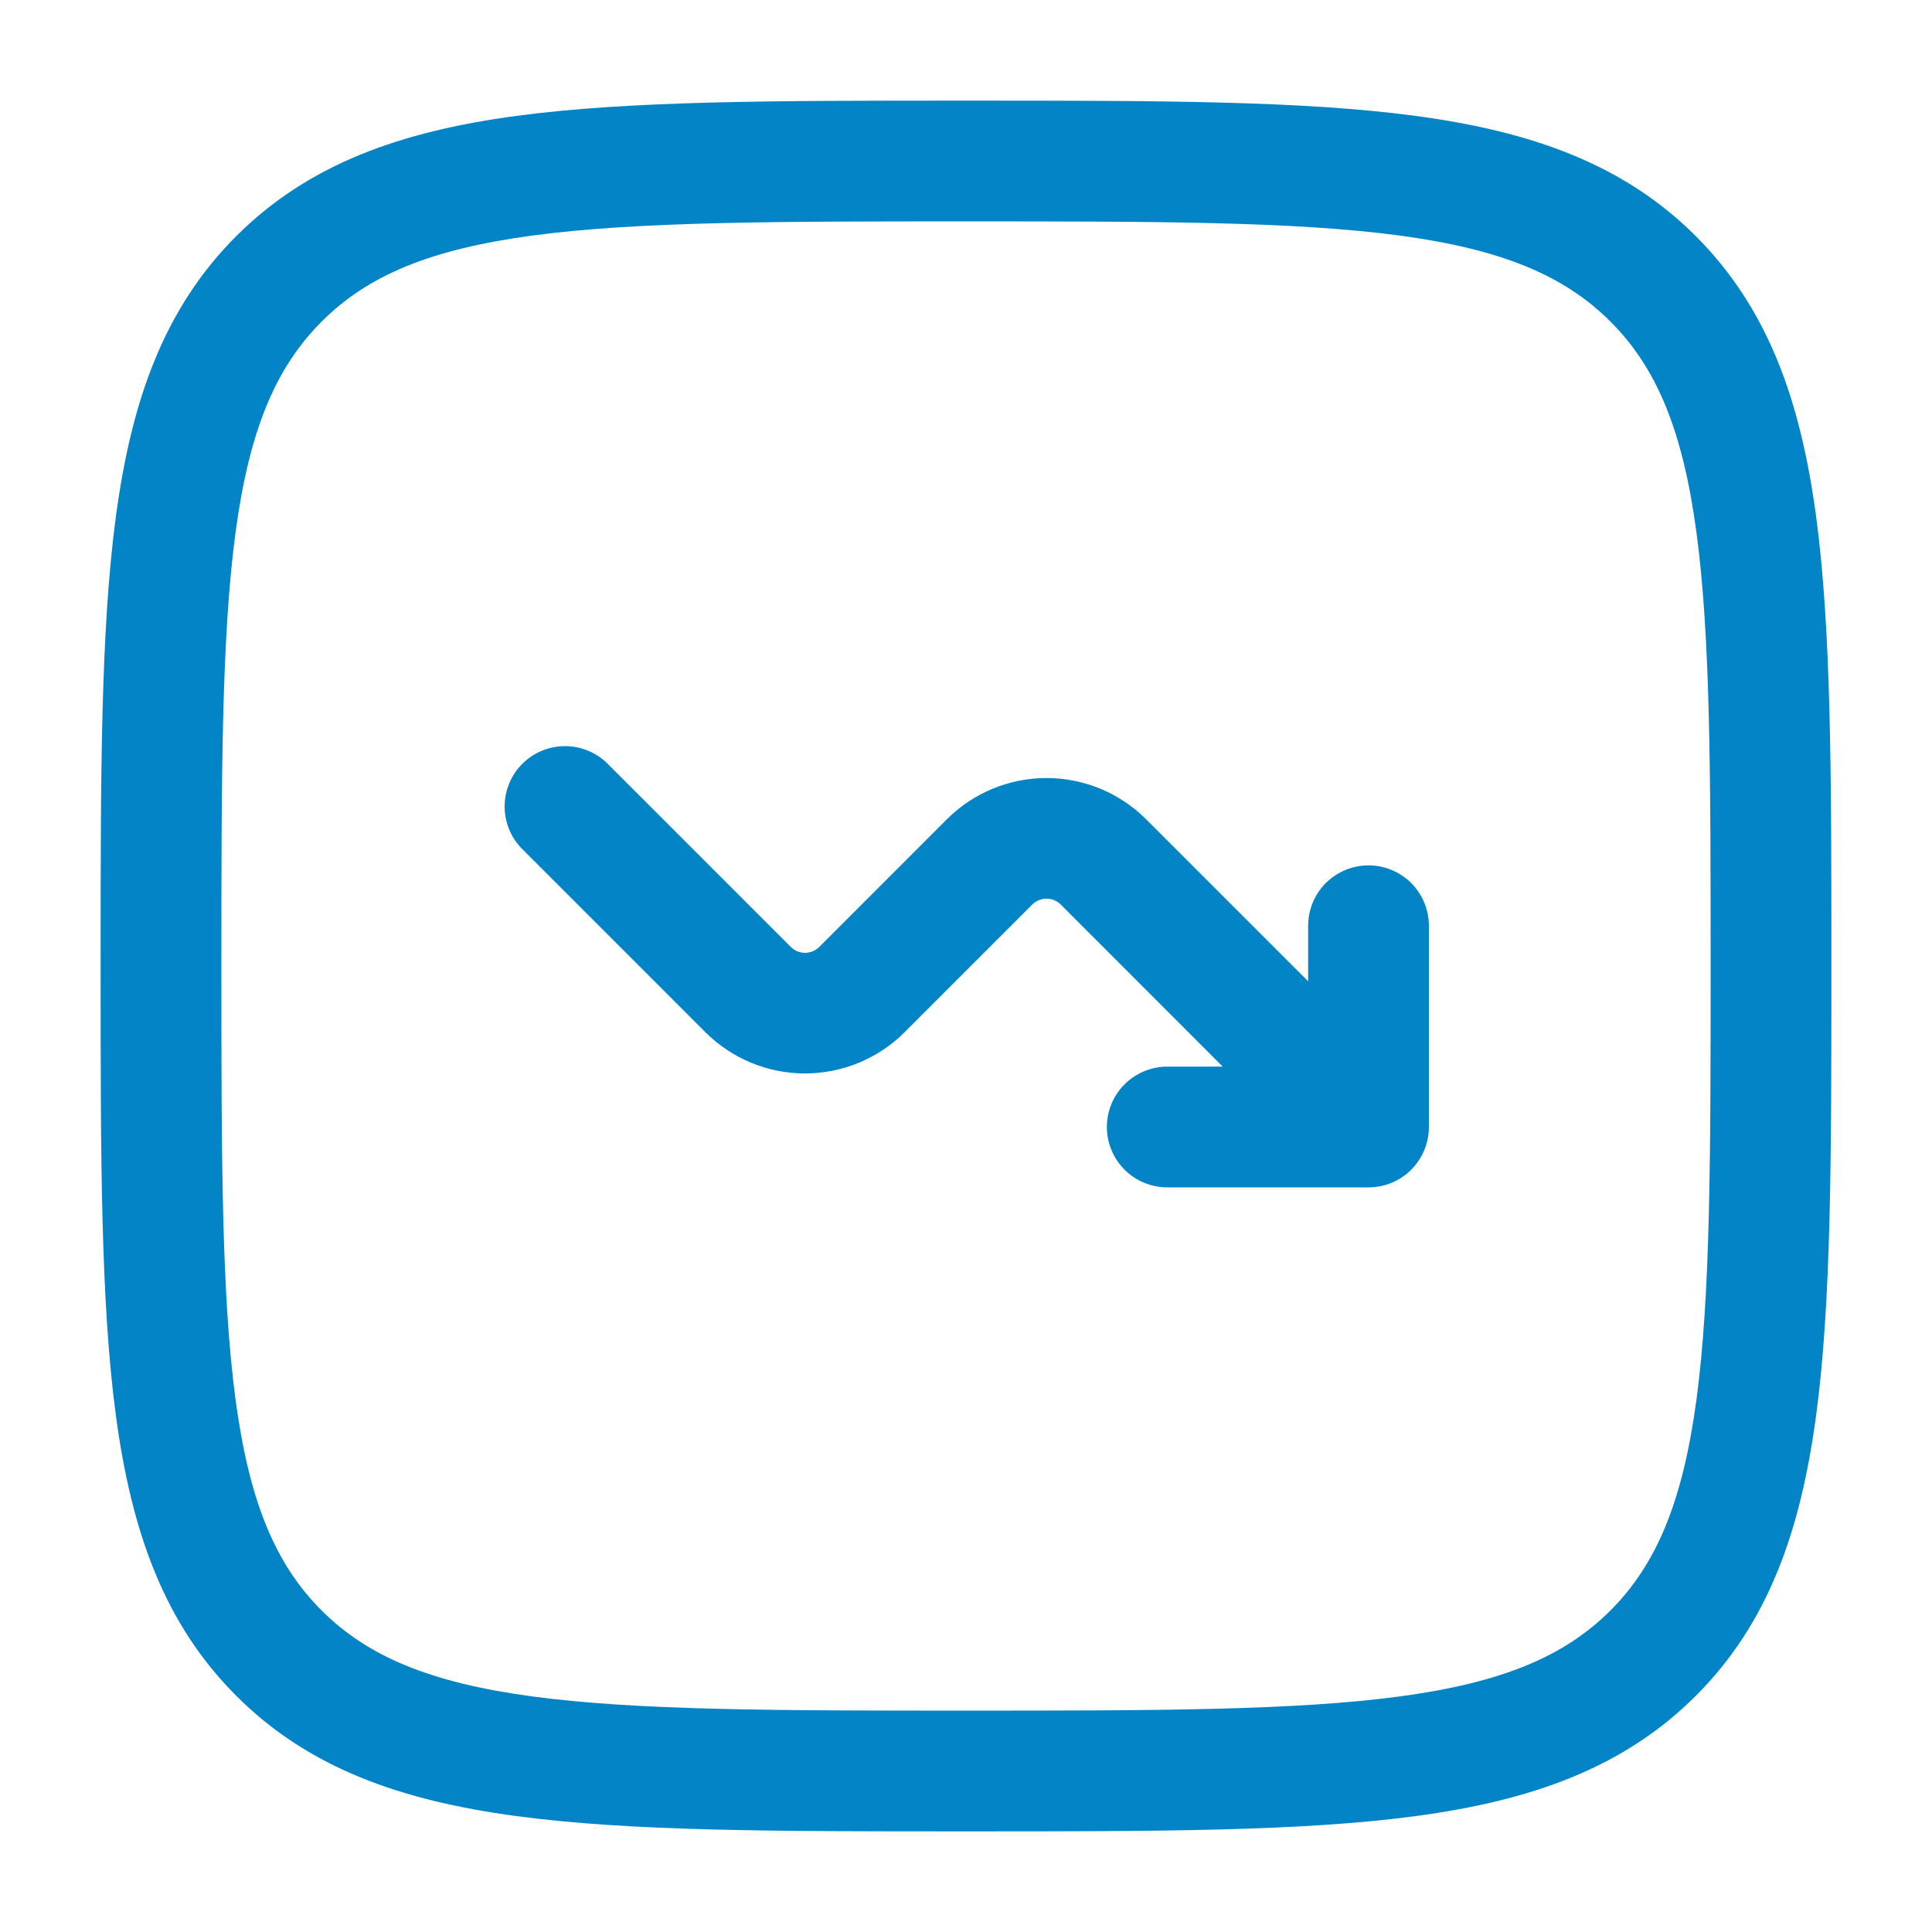
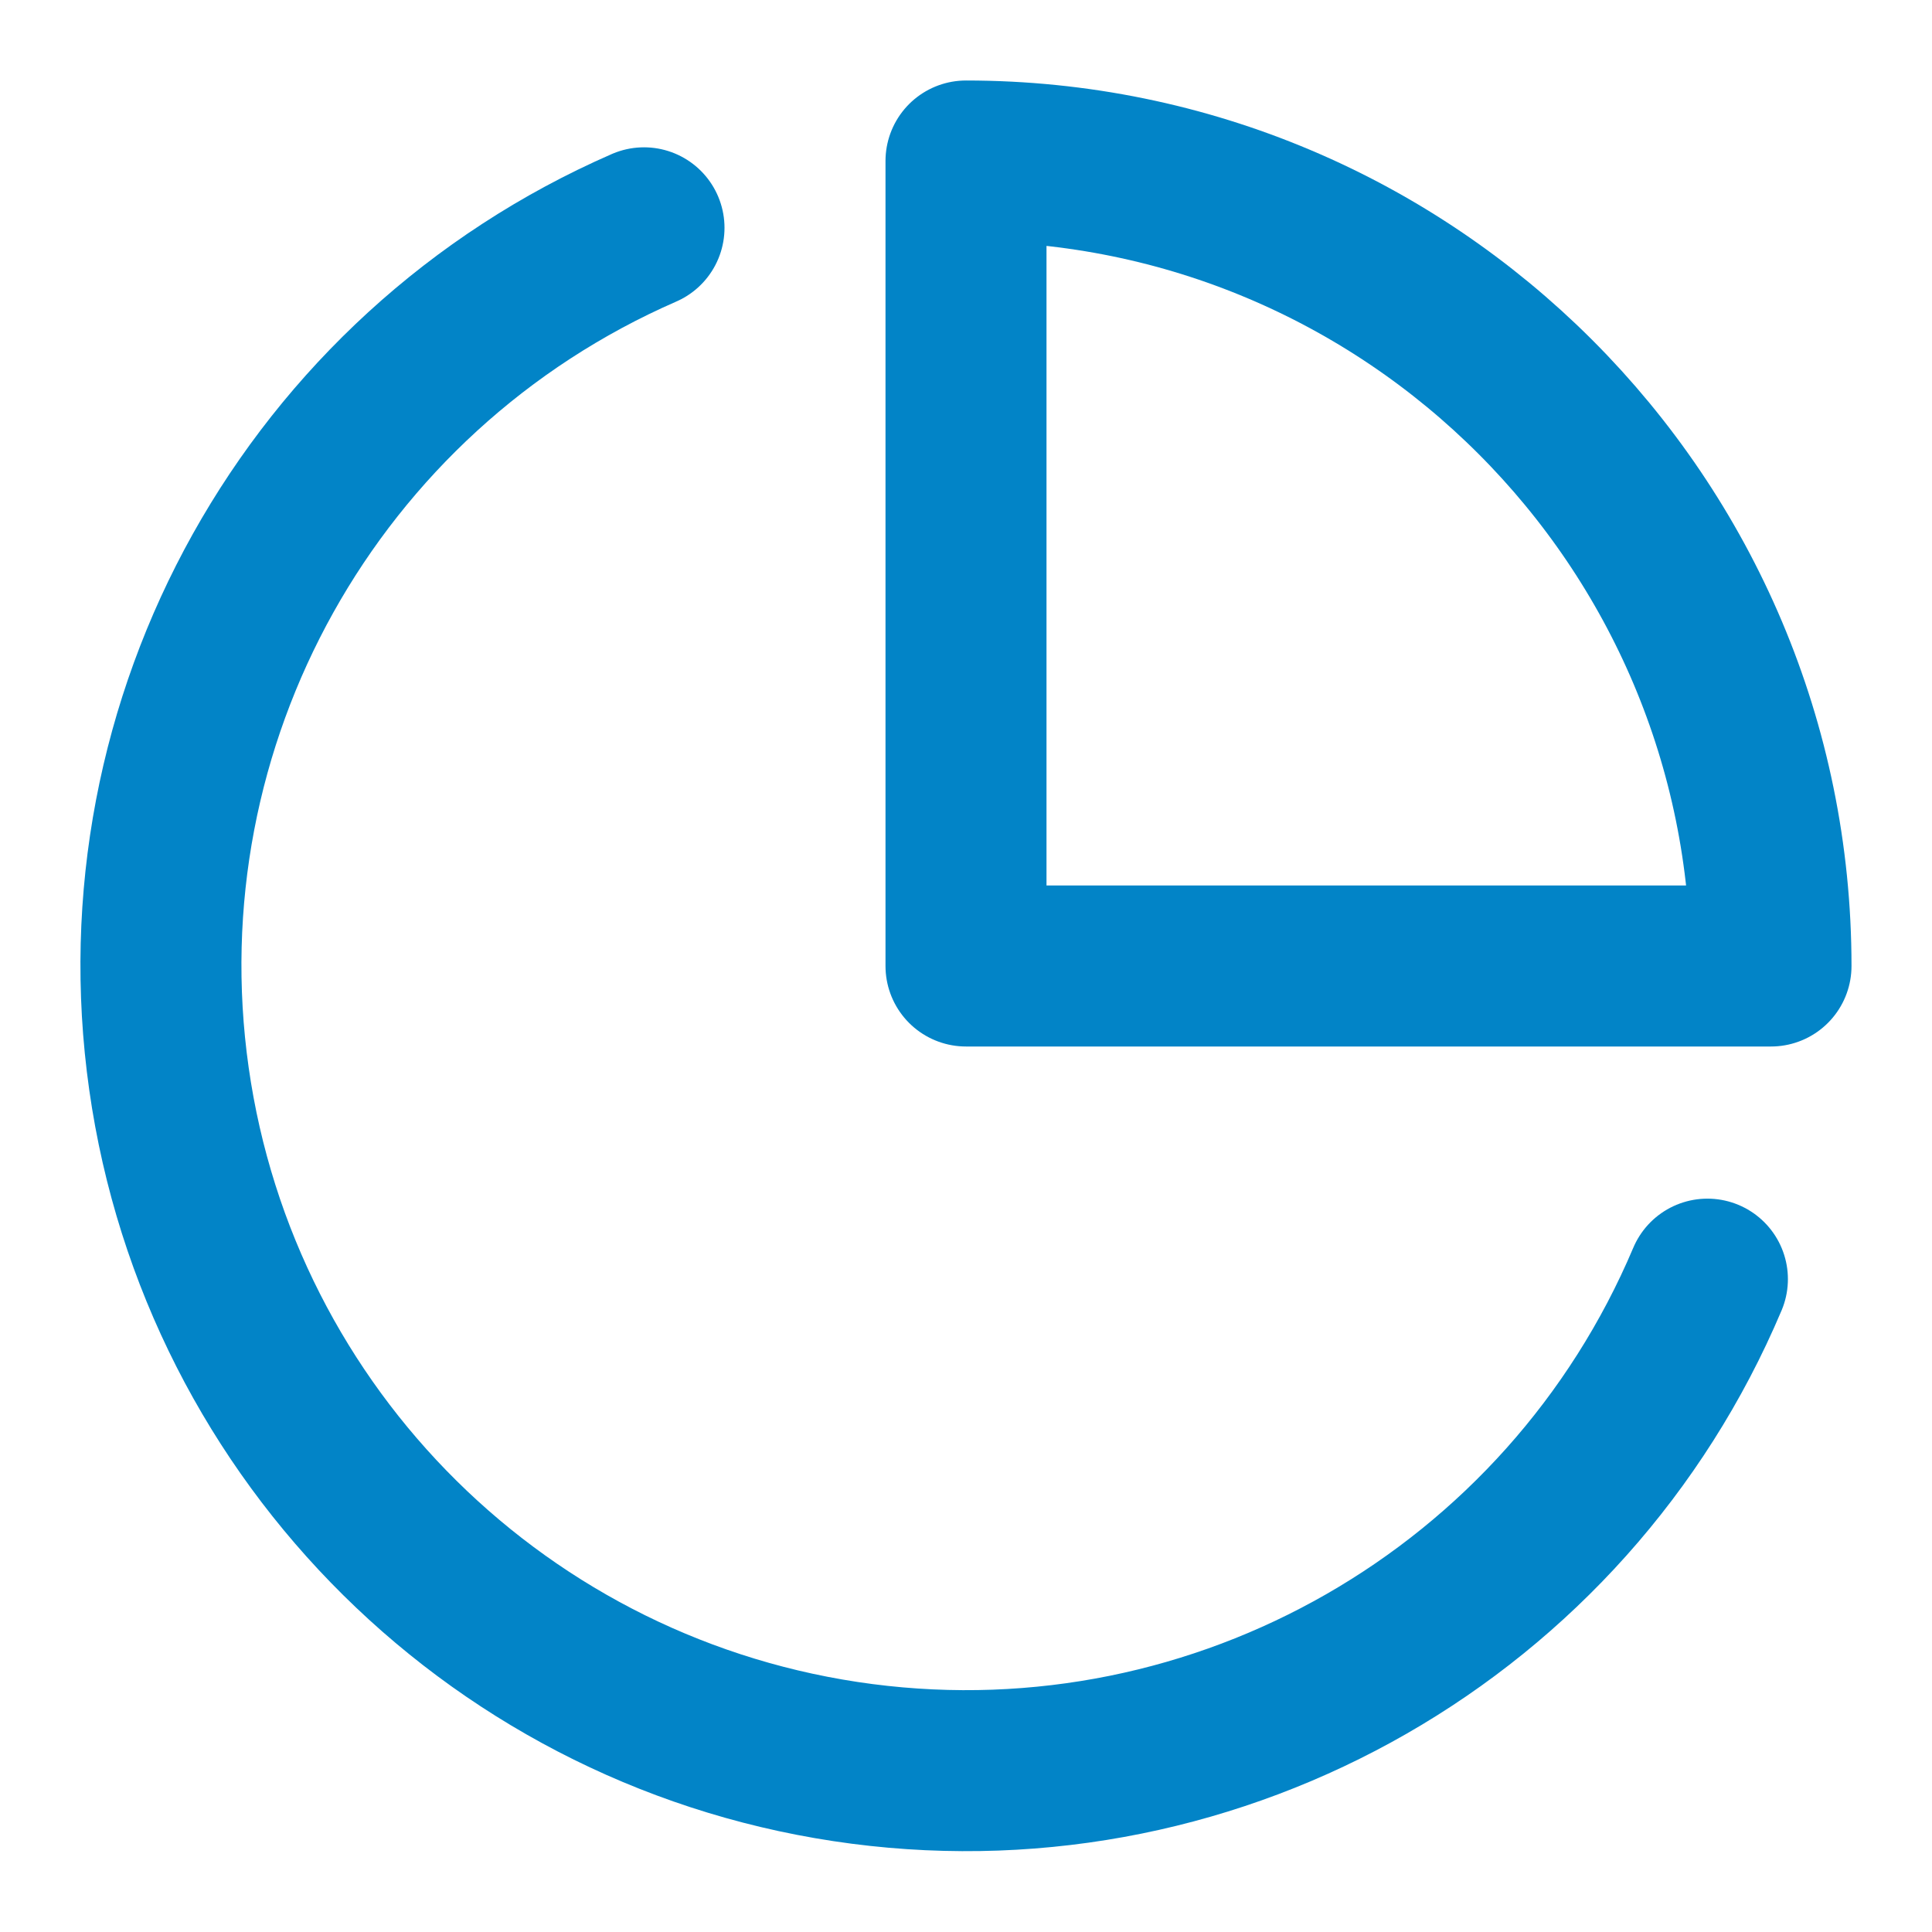
- <svg xmlns="http://www.w3.org/2000/svg" width="34" height="34" viewBox="0 0 34 34" fill="none">
-   <path d="M10.668 13.416C10.466 13.228 10.2 13.126 9.925 13.131C9.649 13.136 9.387 13.247 9.192 13.442C8.997 13.636 8.886 13.899 8.881 14.174C8.876 14.45 8.978 14.716 9.166 14.917L12.414 18.166C12.879 18.63 13.51 18.891 14.167 18.891C14.824 18.891 15.454 18.63 15.919 18.166L18.166 15.919C18.199 15.886 18.238 15.86 18.281 15.842C18.324 15.824 18.37 15.815 18.417 15.815C18.463 15.815 18.51 15.824 18.553 15.842C18.596 15.86 18.635 15.886 18.668 15.919L21.518 18.771H20.542C20.26 18.771 19.99 18.883 19.791 19.082C19.591 19.281 19.479 19.552 19.479 19.833C19.479 20.115 19.591 20.385 19.791 20.585C19.99 20.784 20.26 20.896 20.542 20.896H24.084C24.365 20.896 24.636 20.784 24.835 20.585C25.034 20.385 25.146 20.115 25.146 19.833V16.292C25.146 16.01 25.034 15.74 24.835 15.54C24.636 15.341 24.365 15.229 24.084 15.229C23.802 15.229 23.532 15.341 23.332 15.54C23.133 15.74 23.021 16.01 23.021 16.292V17.269L20.169 14.417C19.704 13.953 19.074 13.692 18.417 13.692C17.76 13.692 17.129 13.953 16.664 14.417L14.418 16.664C14.385 16.697 14.346 16.723 14.303 16.741C14.26 16.759 14.213 16.768 14.167 16.768C14.12 16.768 14.074 16.759 14.031 16.741C13.988 16.723 13.949 16.697 13.916 16.664L10.668 13.416Z" fill="#0284c7" />
-   <path fill-rule="evenodd" clip-rule="evenodd" d="M16.919 1.771C13.648 1.771 11.086 1.771 9.085 2.04C7.04 2.315 5.425 2.89 4.157 4.156C2.889 5.424 2.315 7.039 2.04 9.086C1.771 11.085 1.771 13.648 1.771 16.919V17.081C1.771 20.352 1.771 22.915 2.04 24.915C2.315 26.96 2.89 28.576 4.157 29.843C5.425 31.111 7.04 31.685 9.087 31.96C11.086 32.229 13.648 32.229 16.919 32.229H17.081C20.352 32.229 22.915 32.229 24.915 31.96C26.961 31.685 28.576 31.11 29.844 29.843C31.112 28.576 31.685 26.96 31.96 24.913C32.229 22.915 32.229 20.352 32.229 17.081V16.919C32.229 13.648 32.229 11.085 31.96 9.085C31.685 7.039 31.11 5.424 29.844 4.156C28.576 2.889 26.961 2.315 24.914 2.04C22.915 1.771 20.352 1.771 17.081 1.771H16.919ZM5.66 5.66C6.467 4.852 7.558 4.389 9.37 4.145C11.212 3.899 13.631 3.896 17 3.896C20.369 3.896 22.789 3.899 24.63 4.145C26.442 4.389 27.535 4.853 28.342 5.66C29.148 6.467 29.611 7.558 29.855 9.37C30.102 11.211 30.104 13.631 30.104 17C30.104 20.369 30.102 22.788 29.855 24.63C29.611 26.442 29.147 27.534 28.341 28.342C27.533 29.148 26.442 29.611 24.63 29.855C22.789 30.101 20.369 30.104 17 30.104C13.631 30.104 11.212 30.101 9.37 29.855C7.558 29.611 6.466 29.146 5.658 28.34C4.852 27.533 4.389 26.442 4.145 24.63C3.899 22.788 3.896 20.369 3.896 17C3.896 13.631 3.899 11.211 4.145 9.37C4.389 7.558 4.854 6.467 5.66 5.66Z" fill="#0284c7" />
+ <svg xmlns="http://www.w3.org/2000/svg" width="24" height="24" viewBox="0 0 24 24" fill="none">
+   <path d="M21.21 15.89A10 10 0 1 1 8 2.83" stroke="#0284c7" stroke-width="2" stroke-linecap="round" stroke-linejoin="round" />
+   <path d="M22 12A10 10 0 0 0 12 2V12H22Z" stroke="#0284c7" stroke-width="2" stroke-linejoin="round" />
</svg>
